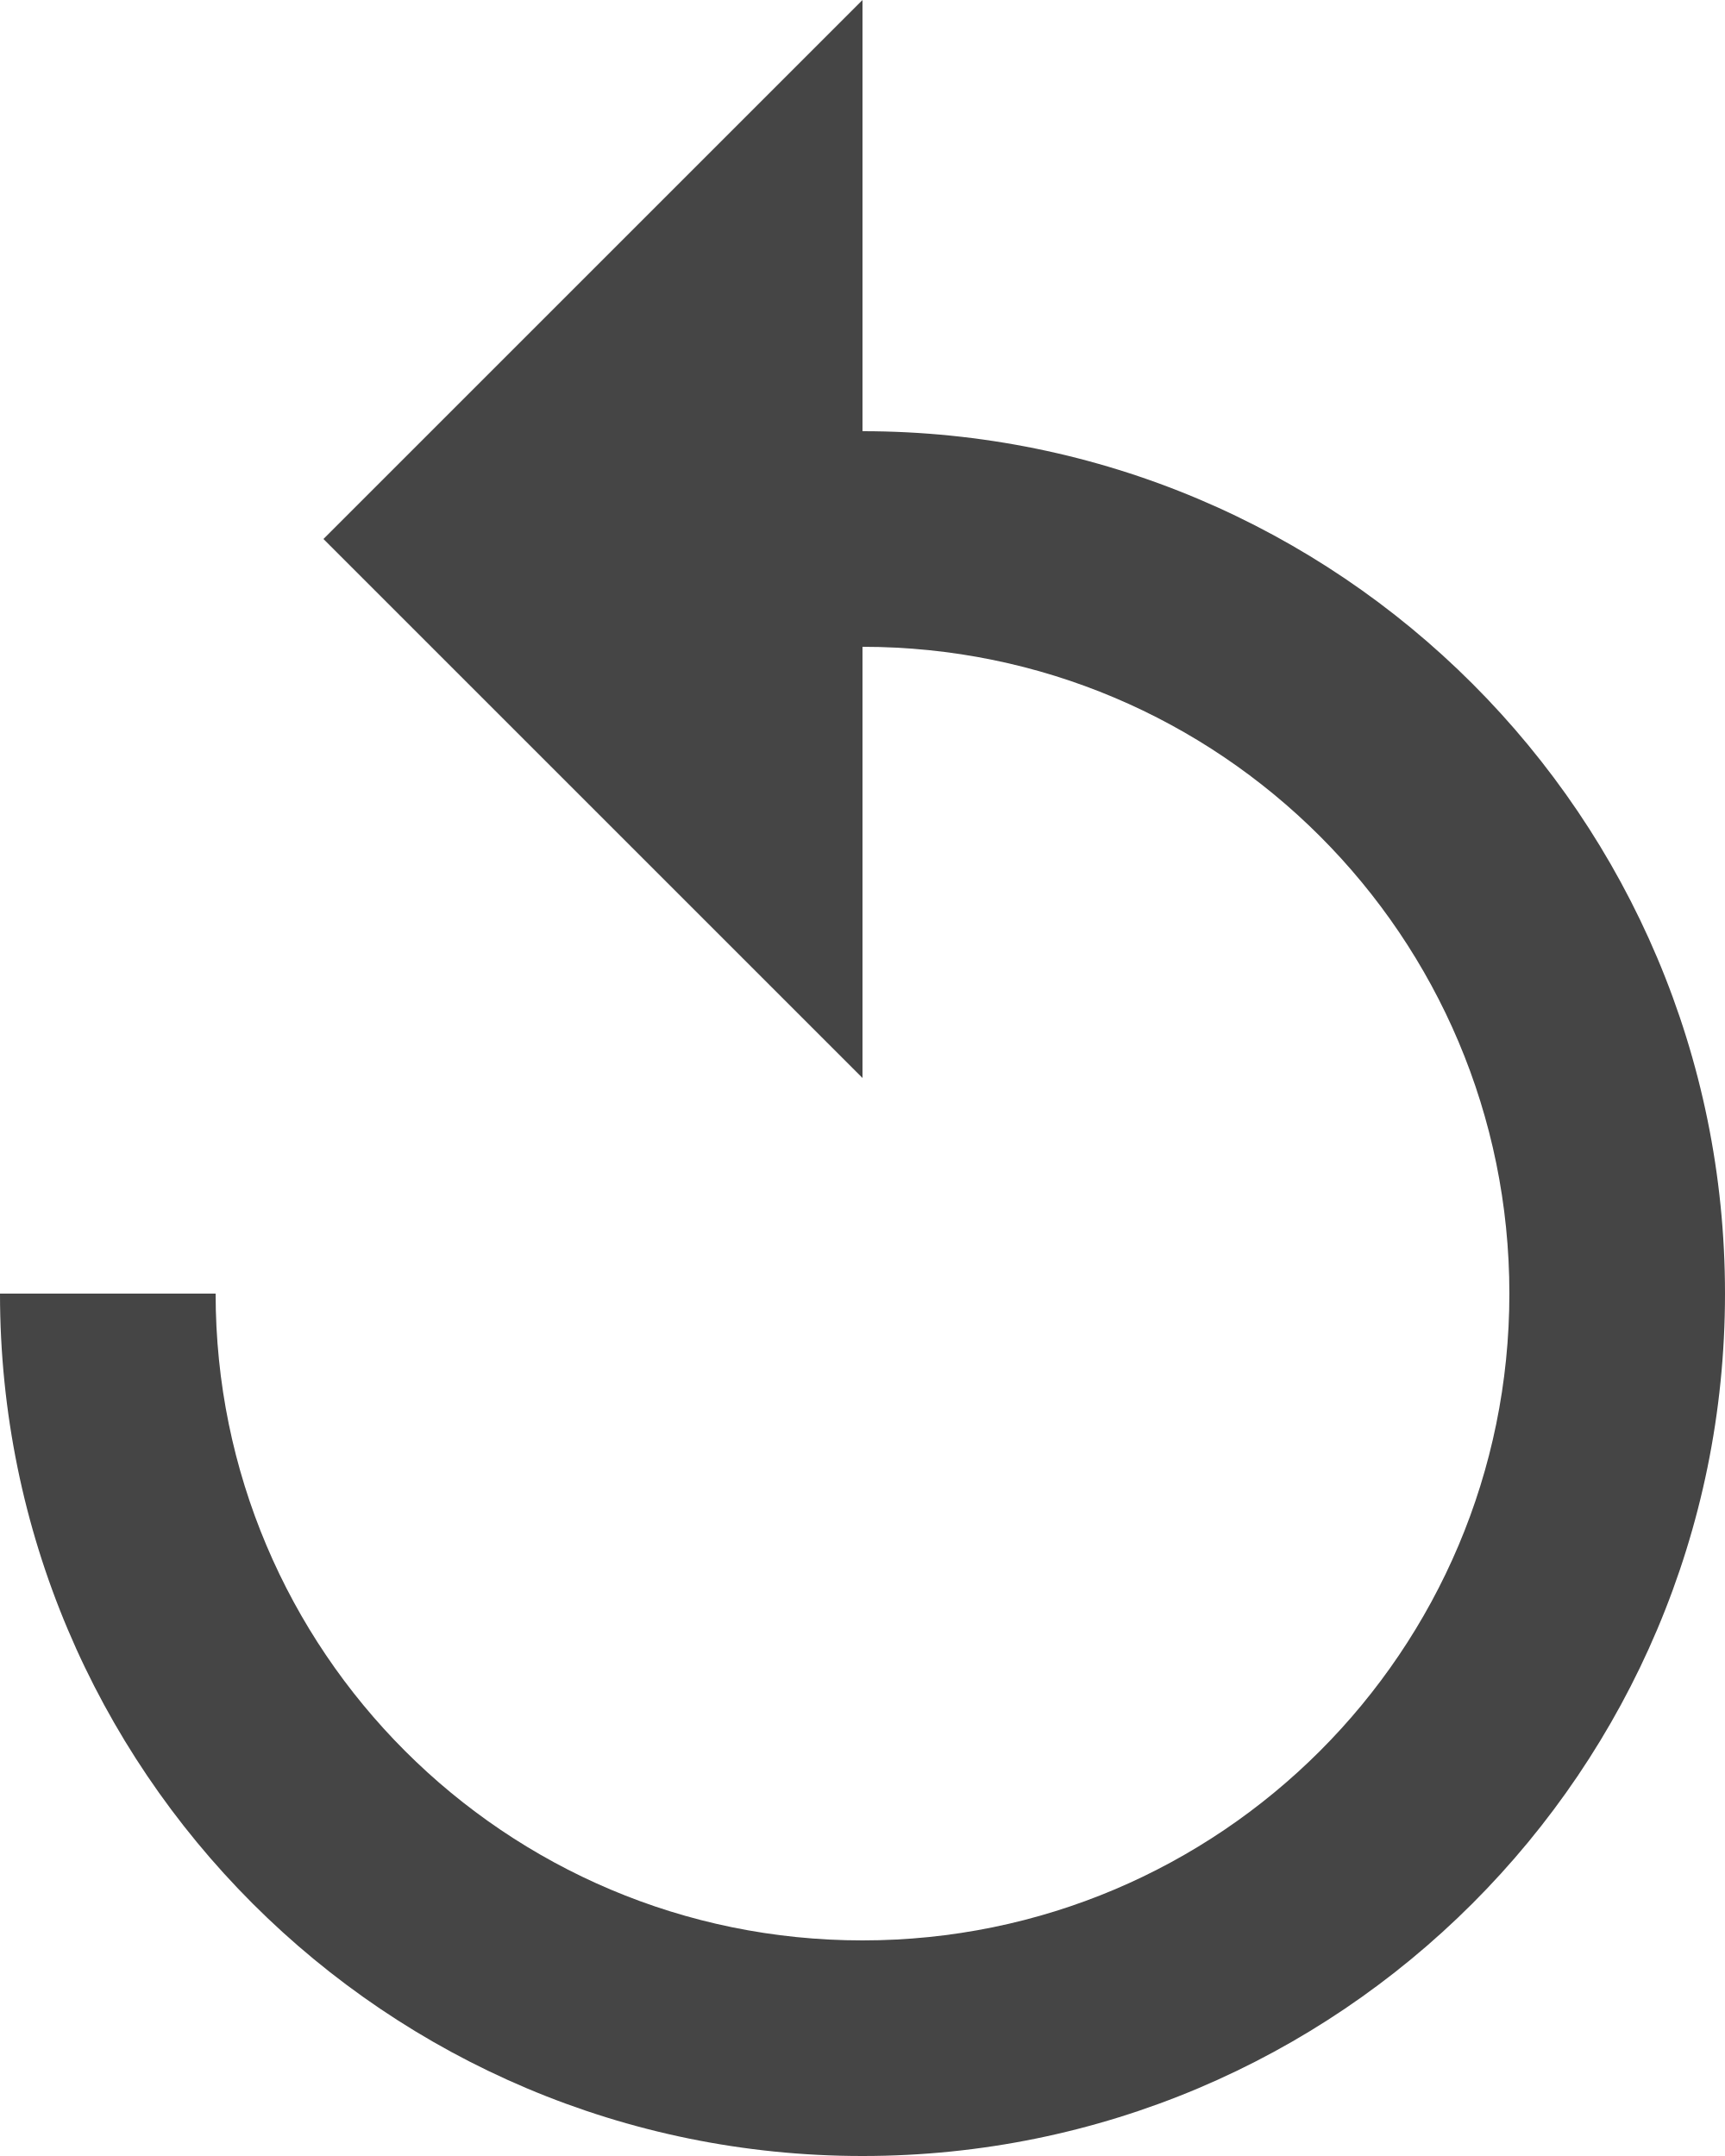
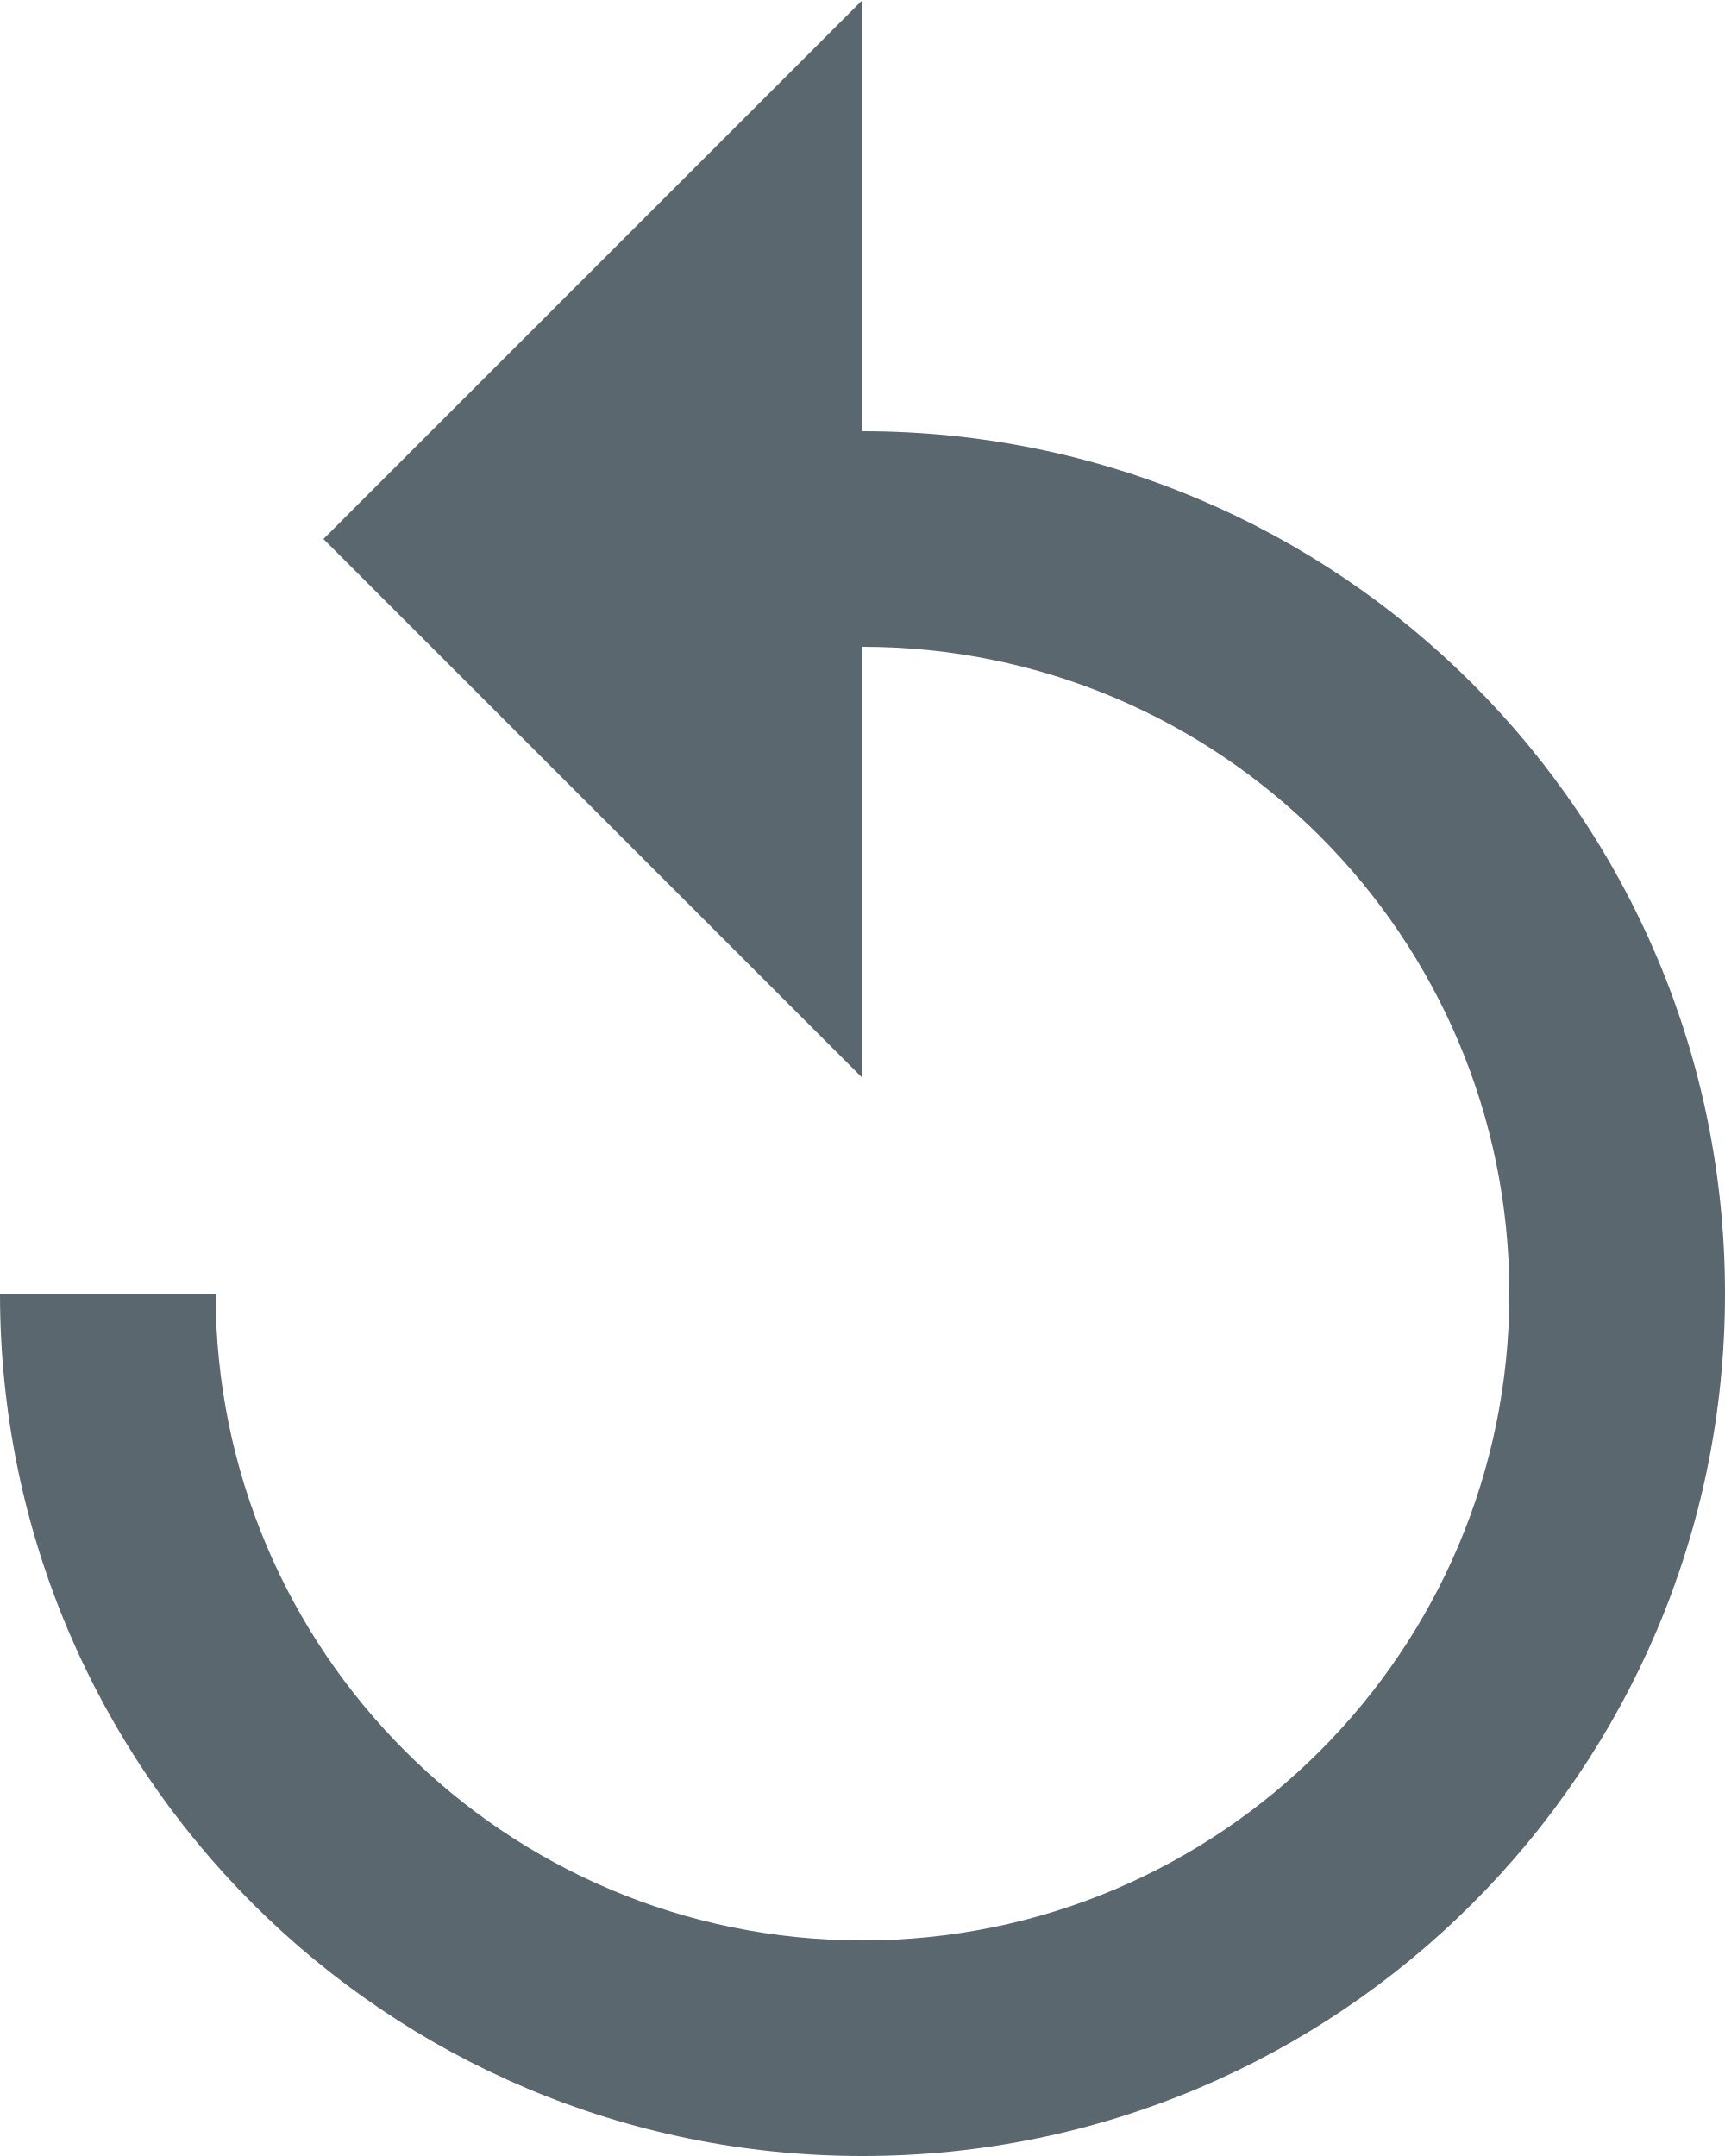
- <svg xmlns="http://www.w3.org/2000/svg" version="1.0" id="Layer_1" x="0px" y="0px" width="16px" height="20px" viewBox="0 0 16 20" enable-background="new 0 0 16 20" xml:space="preserve" fill="#454545">
+ <svg xmlns="http://www.w3.org/2000/svg" version="1.0" id="Layer_1" x="0px" y="0px" width="16px" height="20px" viewBox="0 0 16 20" enable-background="new 0 0 16 20" xml:space="preserve" fill="#5A676F">
  <path d="M8,4V0L3,5l5,5V6c3.315,0,6,2.686,6,6s-2.685,6-6,6s-6-2.686-6-6H0c0,4.42,3.58,8,8,8s8-3.58,8-8S12.42,4,8,4z" />
</svg>
